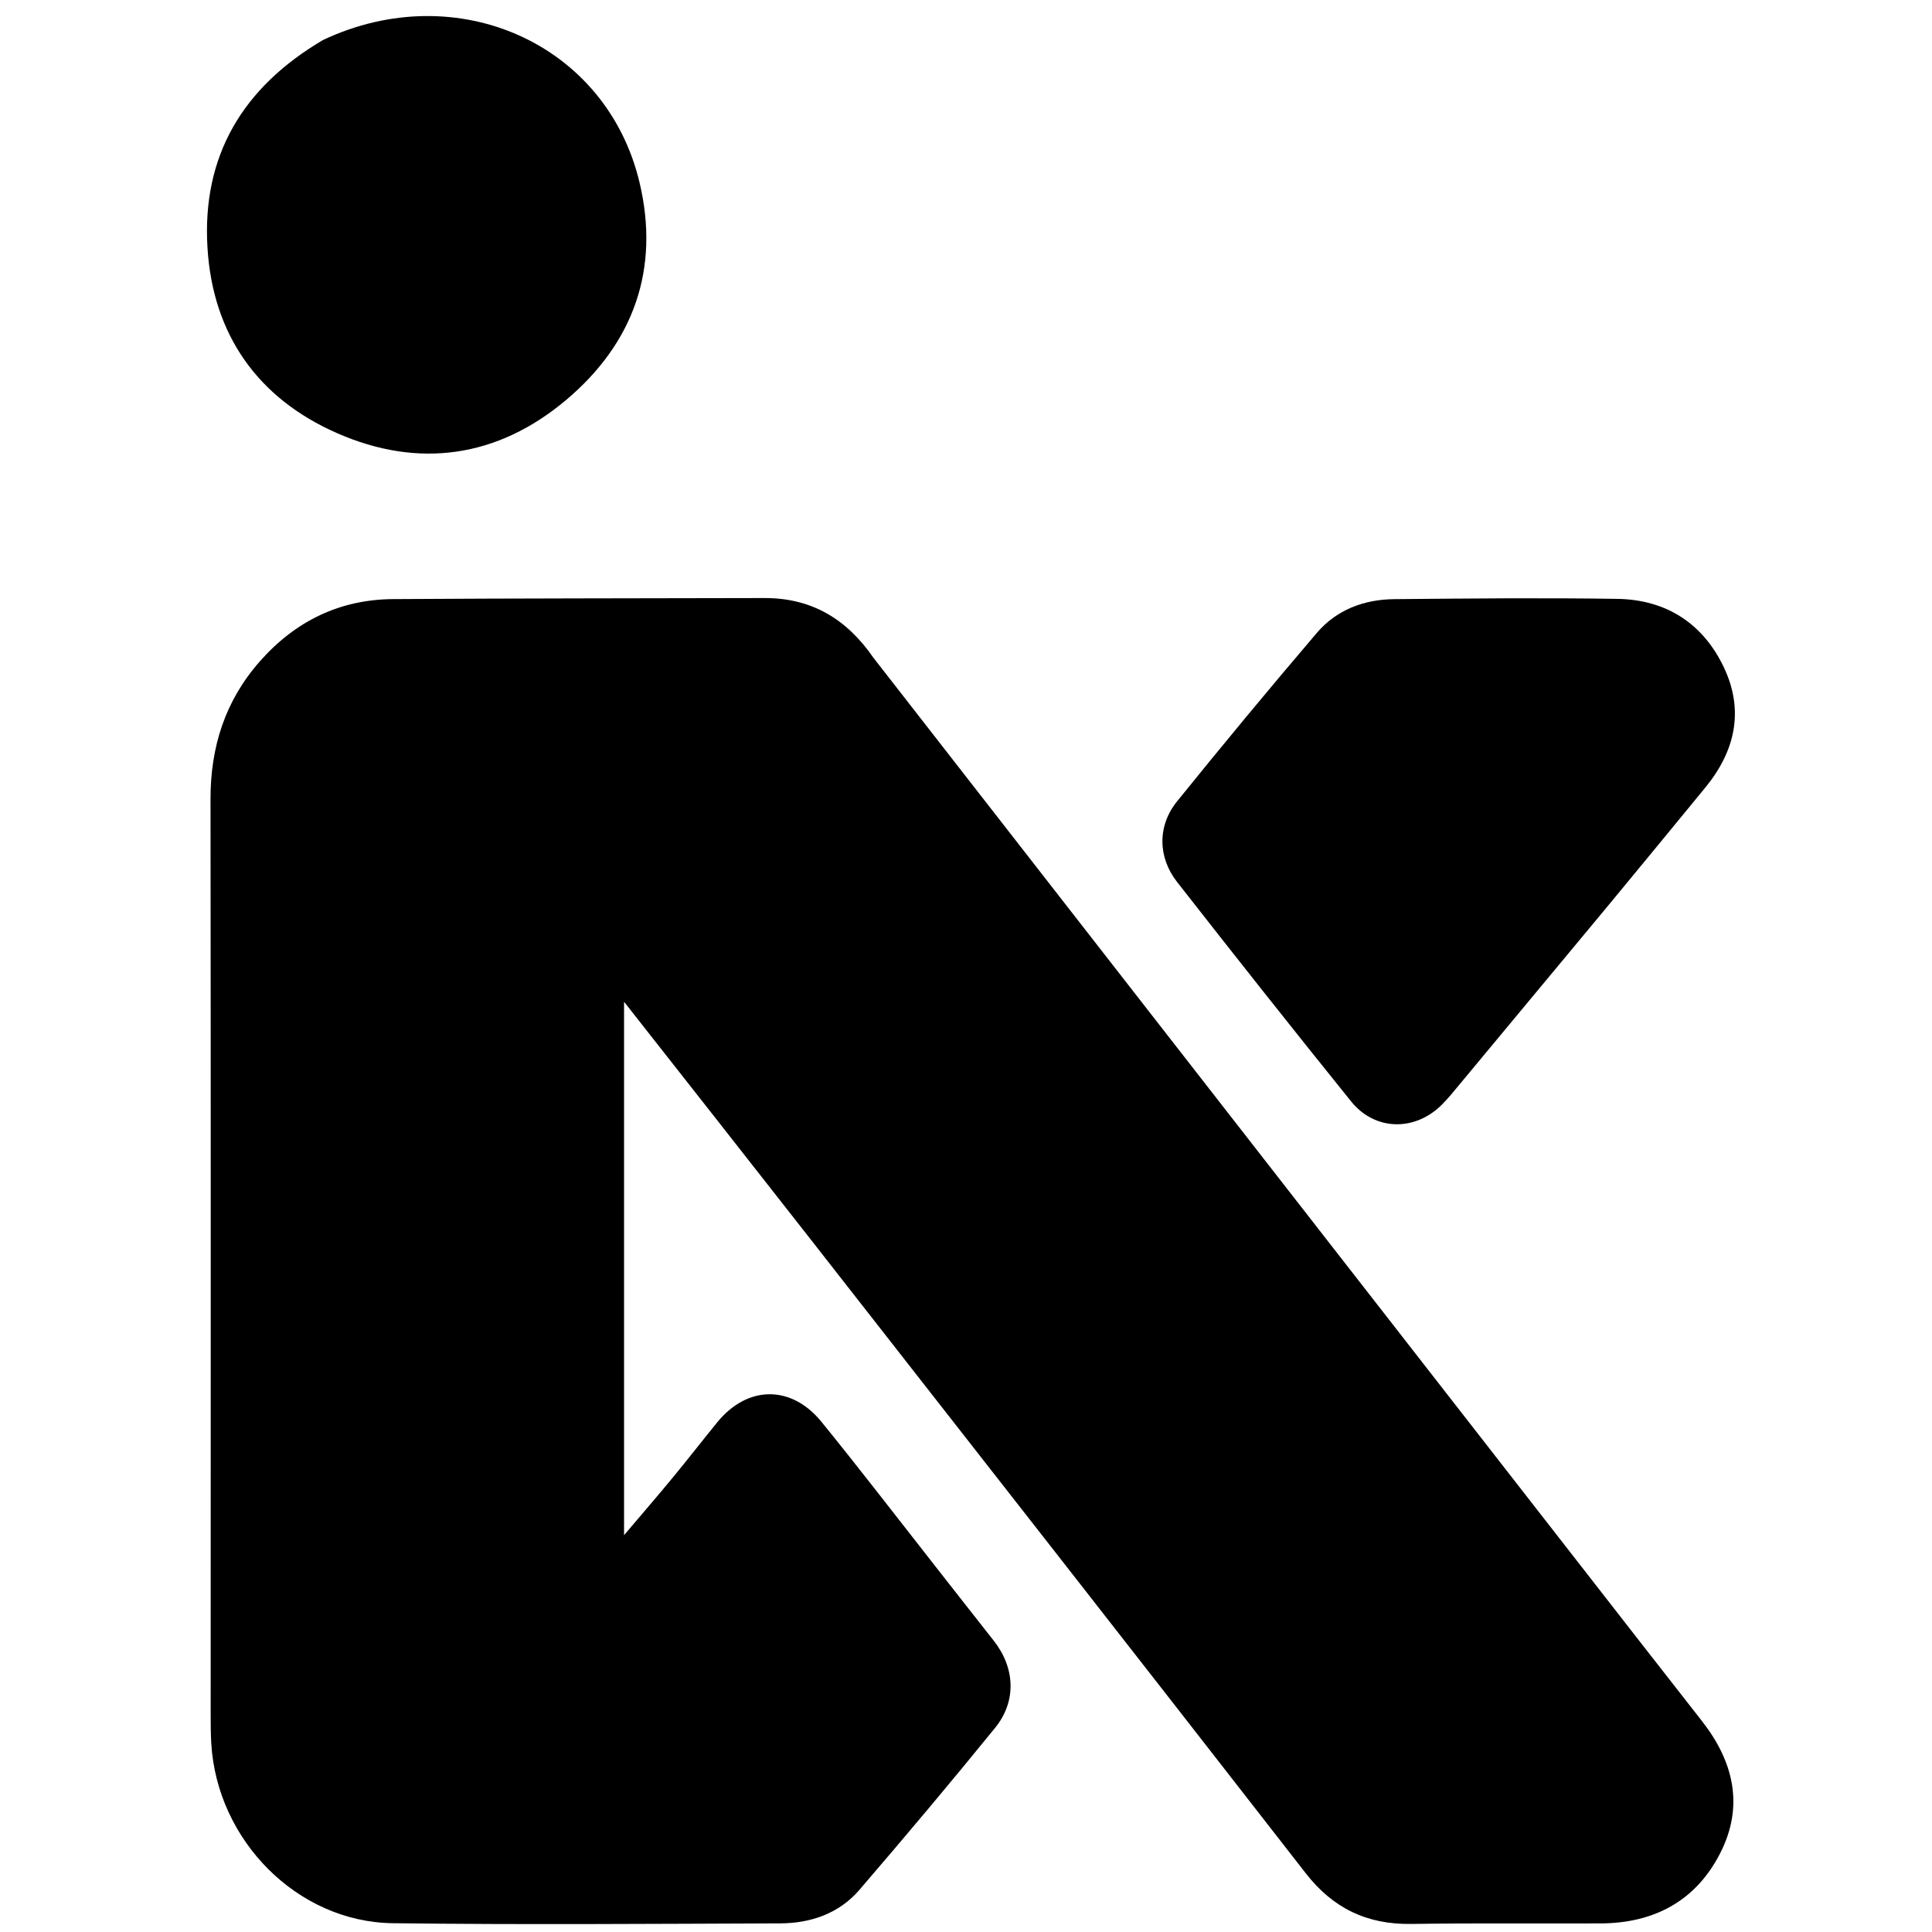
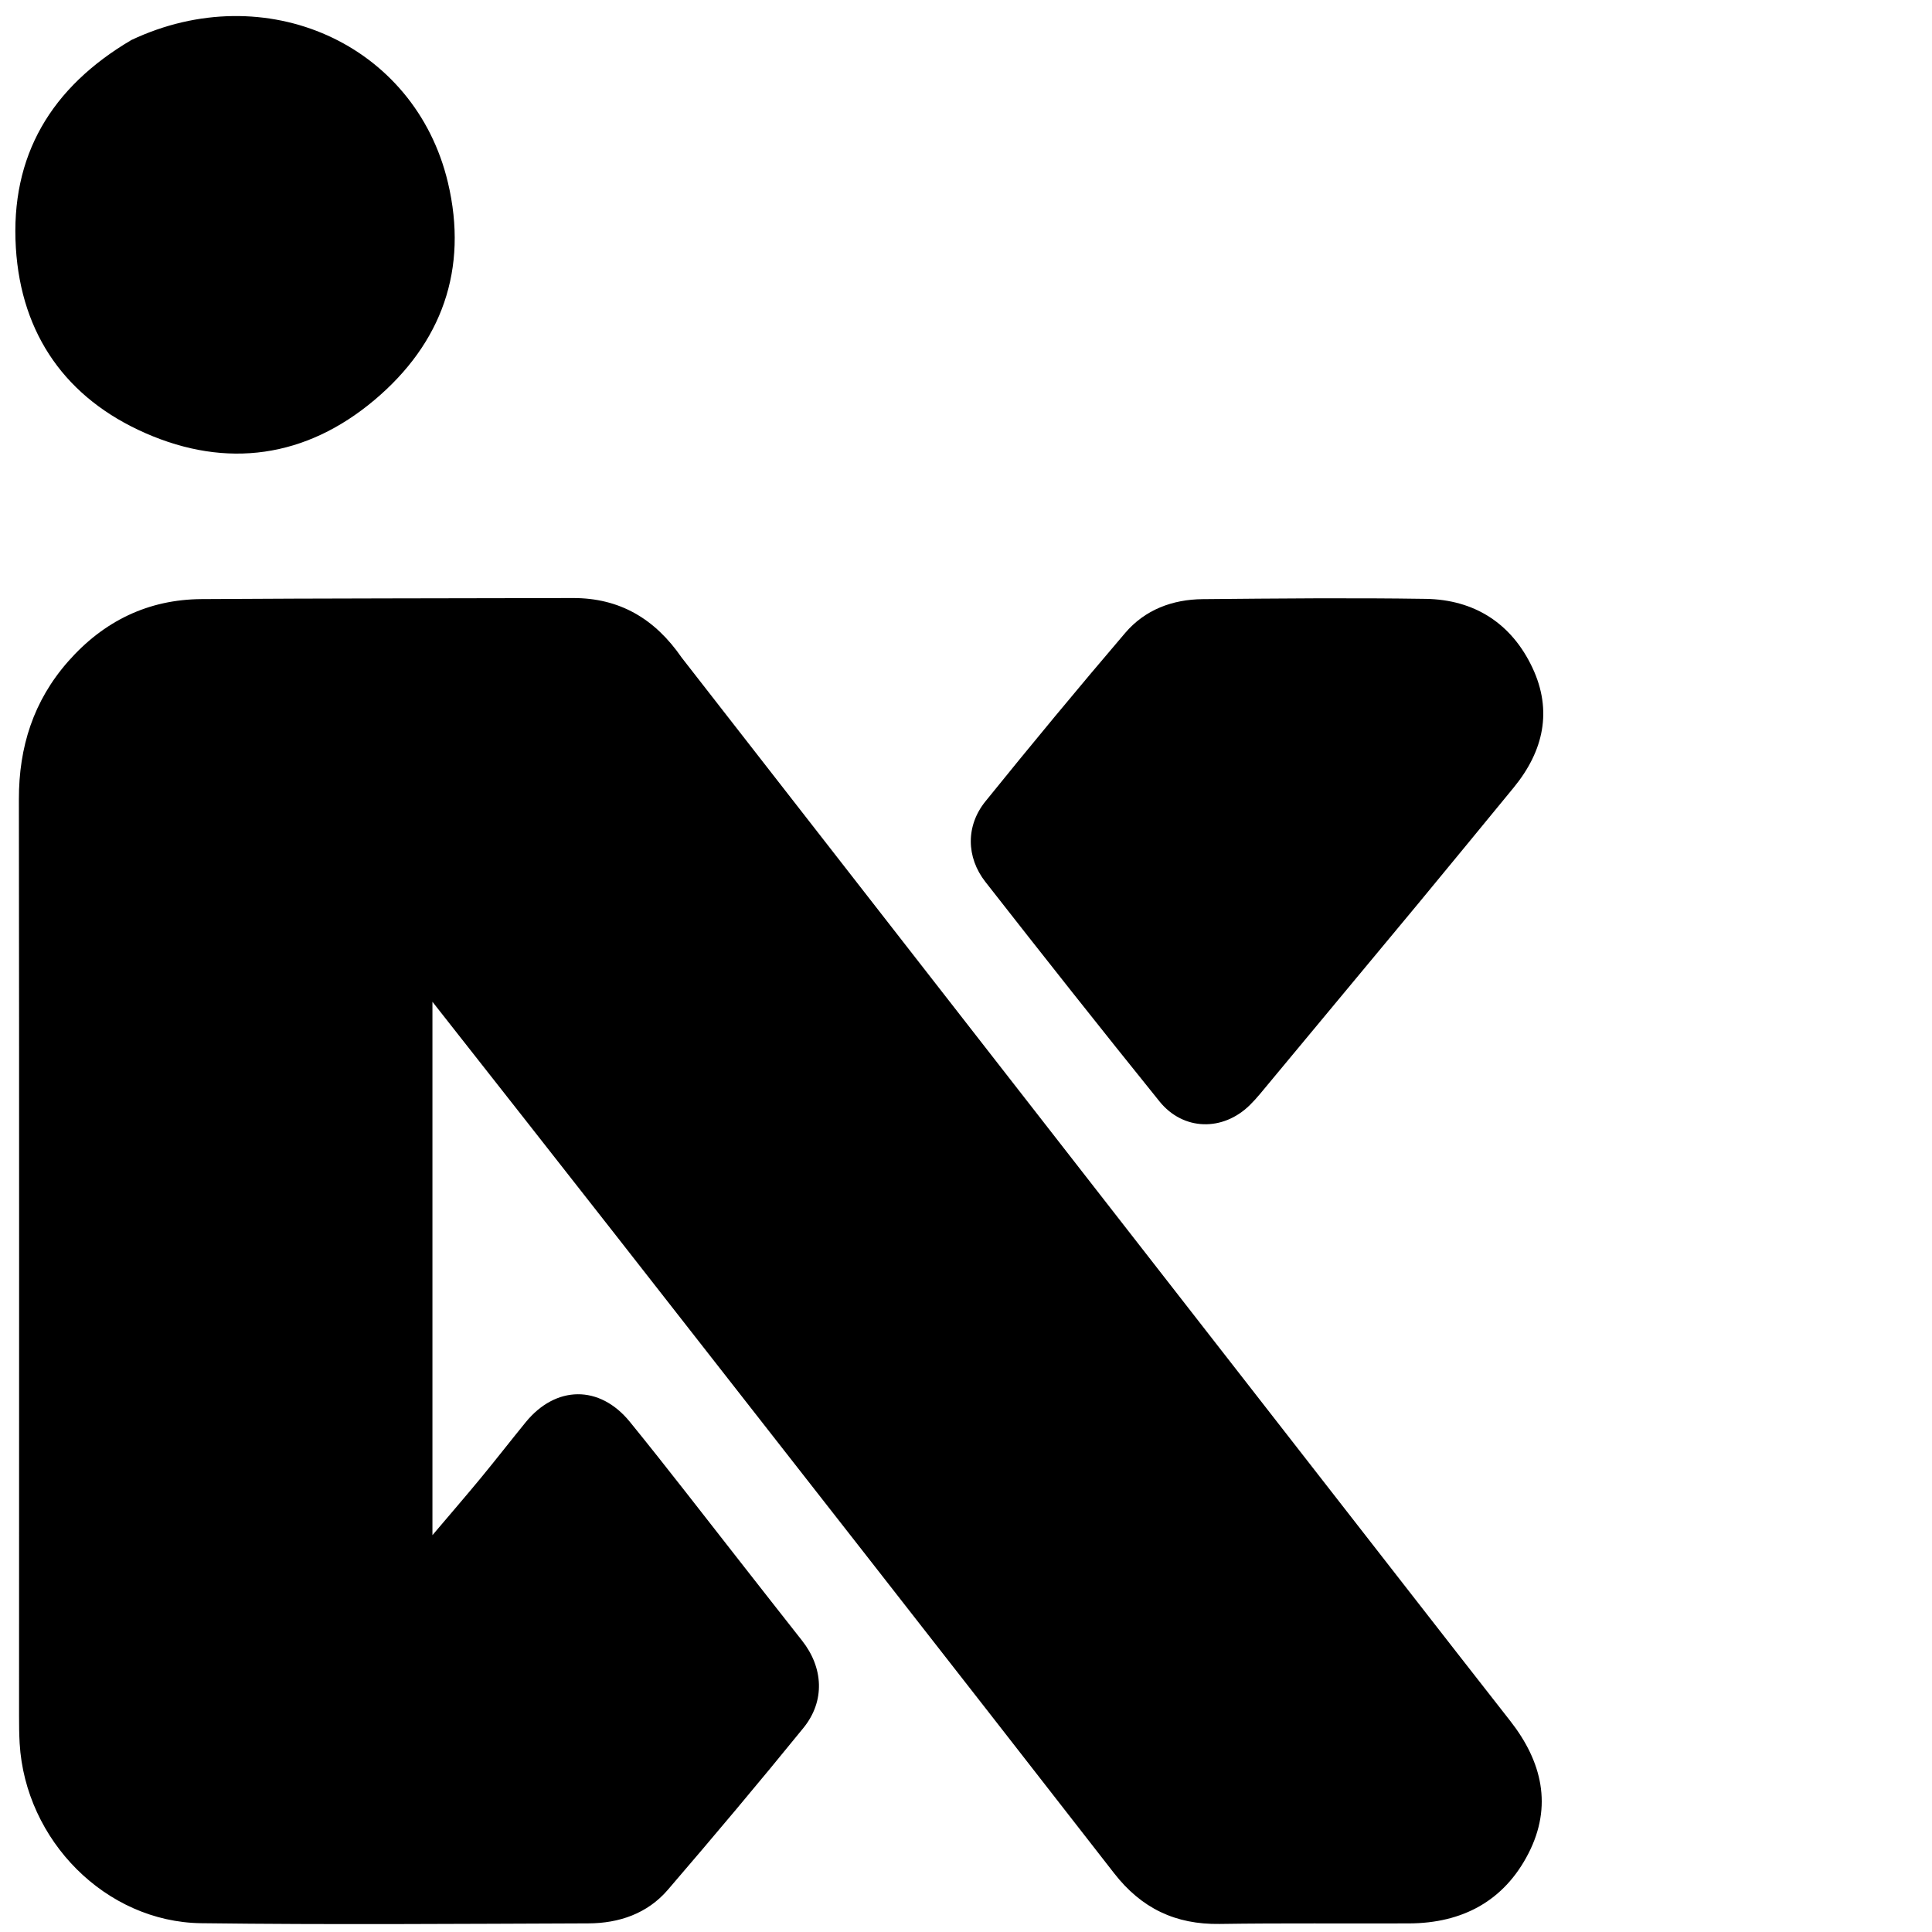
- <svg xmlns="http://www.w3.org/2000/svg" width="40" height="40" version="1.1" viewBox="0 0 392 489" fill="none">
+ <svg xmlns="http://www.w3.org/2000/svg" width="24" height="24" version="1.1" viewBox="0 0 489 489" fill="none">
  <path fill="currentColor" d="M172.549,166.459 C233.58,244.789 294.379,322.844 355.181,400.896 C364.189,412.459 373.195,424.024 382.238,435.559 C390.312,445.859 392.995,457.133 386.866,469.103 C380.696,481.152 370.147,486.766 356.675,486.825 C340.679,486.895 324.679,486.721 308.685,486.961 C297.522,487.128 288.905,483.018 281.983,474.12 C240.05,420.221 197.948,366.454 155.875,312.664 C140.588,293.119 125.225,273.633 109.452,253.554 C109.452,298.49 109.452,342.764 109.452,388.56 C114.176,382.985 118.024,378.539 121.763,374.003 C125.577,369.376 129.257,364.638 133.044,359.989 C140.652,350.65 151.752,350.449 159.417,359.871 C168.981,371.628 178.206,383.66 187.571,395.579 C192.716,402.127 197.826,408.702 202.993,415.234 C208.399,422.068 208.884,430.535 203.361,437.335 C192.124,451.169 180.644,464.811 169.027,478.328 C163.847,484.354 156.68,486.791 148.905,486.818 C116.245,486.932 83.581,487.187 50.925,486.775 C26.771,486.471 6.402,465.825 4.974,441.244 C4.839,438.917 4.823,436.581 4.823,434.248 C4.821,356.93 4.88,279.611 4.781,202.292 C4.764,189.056 8.469,177.387 17.252,167.412 C26.214,157.233 37.453,151.722 51.026,151.634 C82.353,151.43 113.681,151.45 145.008,151.369 C156.815,151.338 165.744,156.585 172.549,166.459 Z" />
  <path fill="currentColor" d="M358.843,228.842 C346.172,244.1 333.726,259.086 321.266,274.059 C319.67,275.978 318.117,277.953 316.343,279.699 C309.515,286.421 299.48,286.219 293.476,278.777 C278.633,260.381 263.975,241.833 249.412,223.214 C244.517,216.957 244.446,208.988 249.411,202.842 C261.022,188.469 272.811,174.235 284.808,160.183 C289.804,154.331 296.75,151.719 304.385,151.649 C323.202,151.475 342.025,151.289 360.839,151.576 C373.221,151.765 382.584,157.806 387.861,168.995 C392.989,179.872 390.669,190.103 383.189,199.257 C375.182,209.054 367.108,218.798 358.843,228.842 Z" />
  <path fill="currentColor" d="M33.263,10.124 C67.192,-5.876 105.019,11.042 113.374,46.206 C118.572,68.084 111.875,86.861 94.762,101.26 C77.406,115.863 57.402,118.671 36.814,109.634 C16.824,100.859 5.365,84.785 4.014,62.714 C2.585,39.381 12.972,22.073 33.263,10.124 Z" />
</svg>
